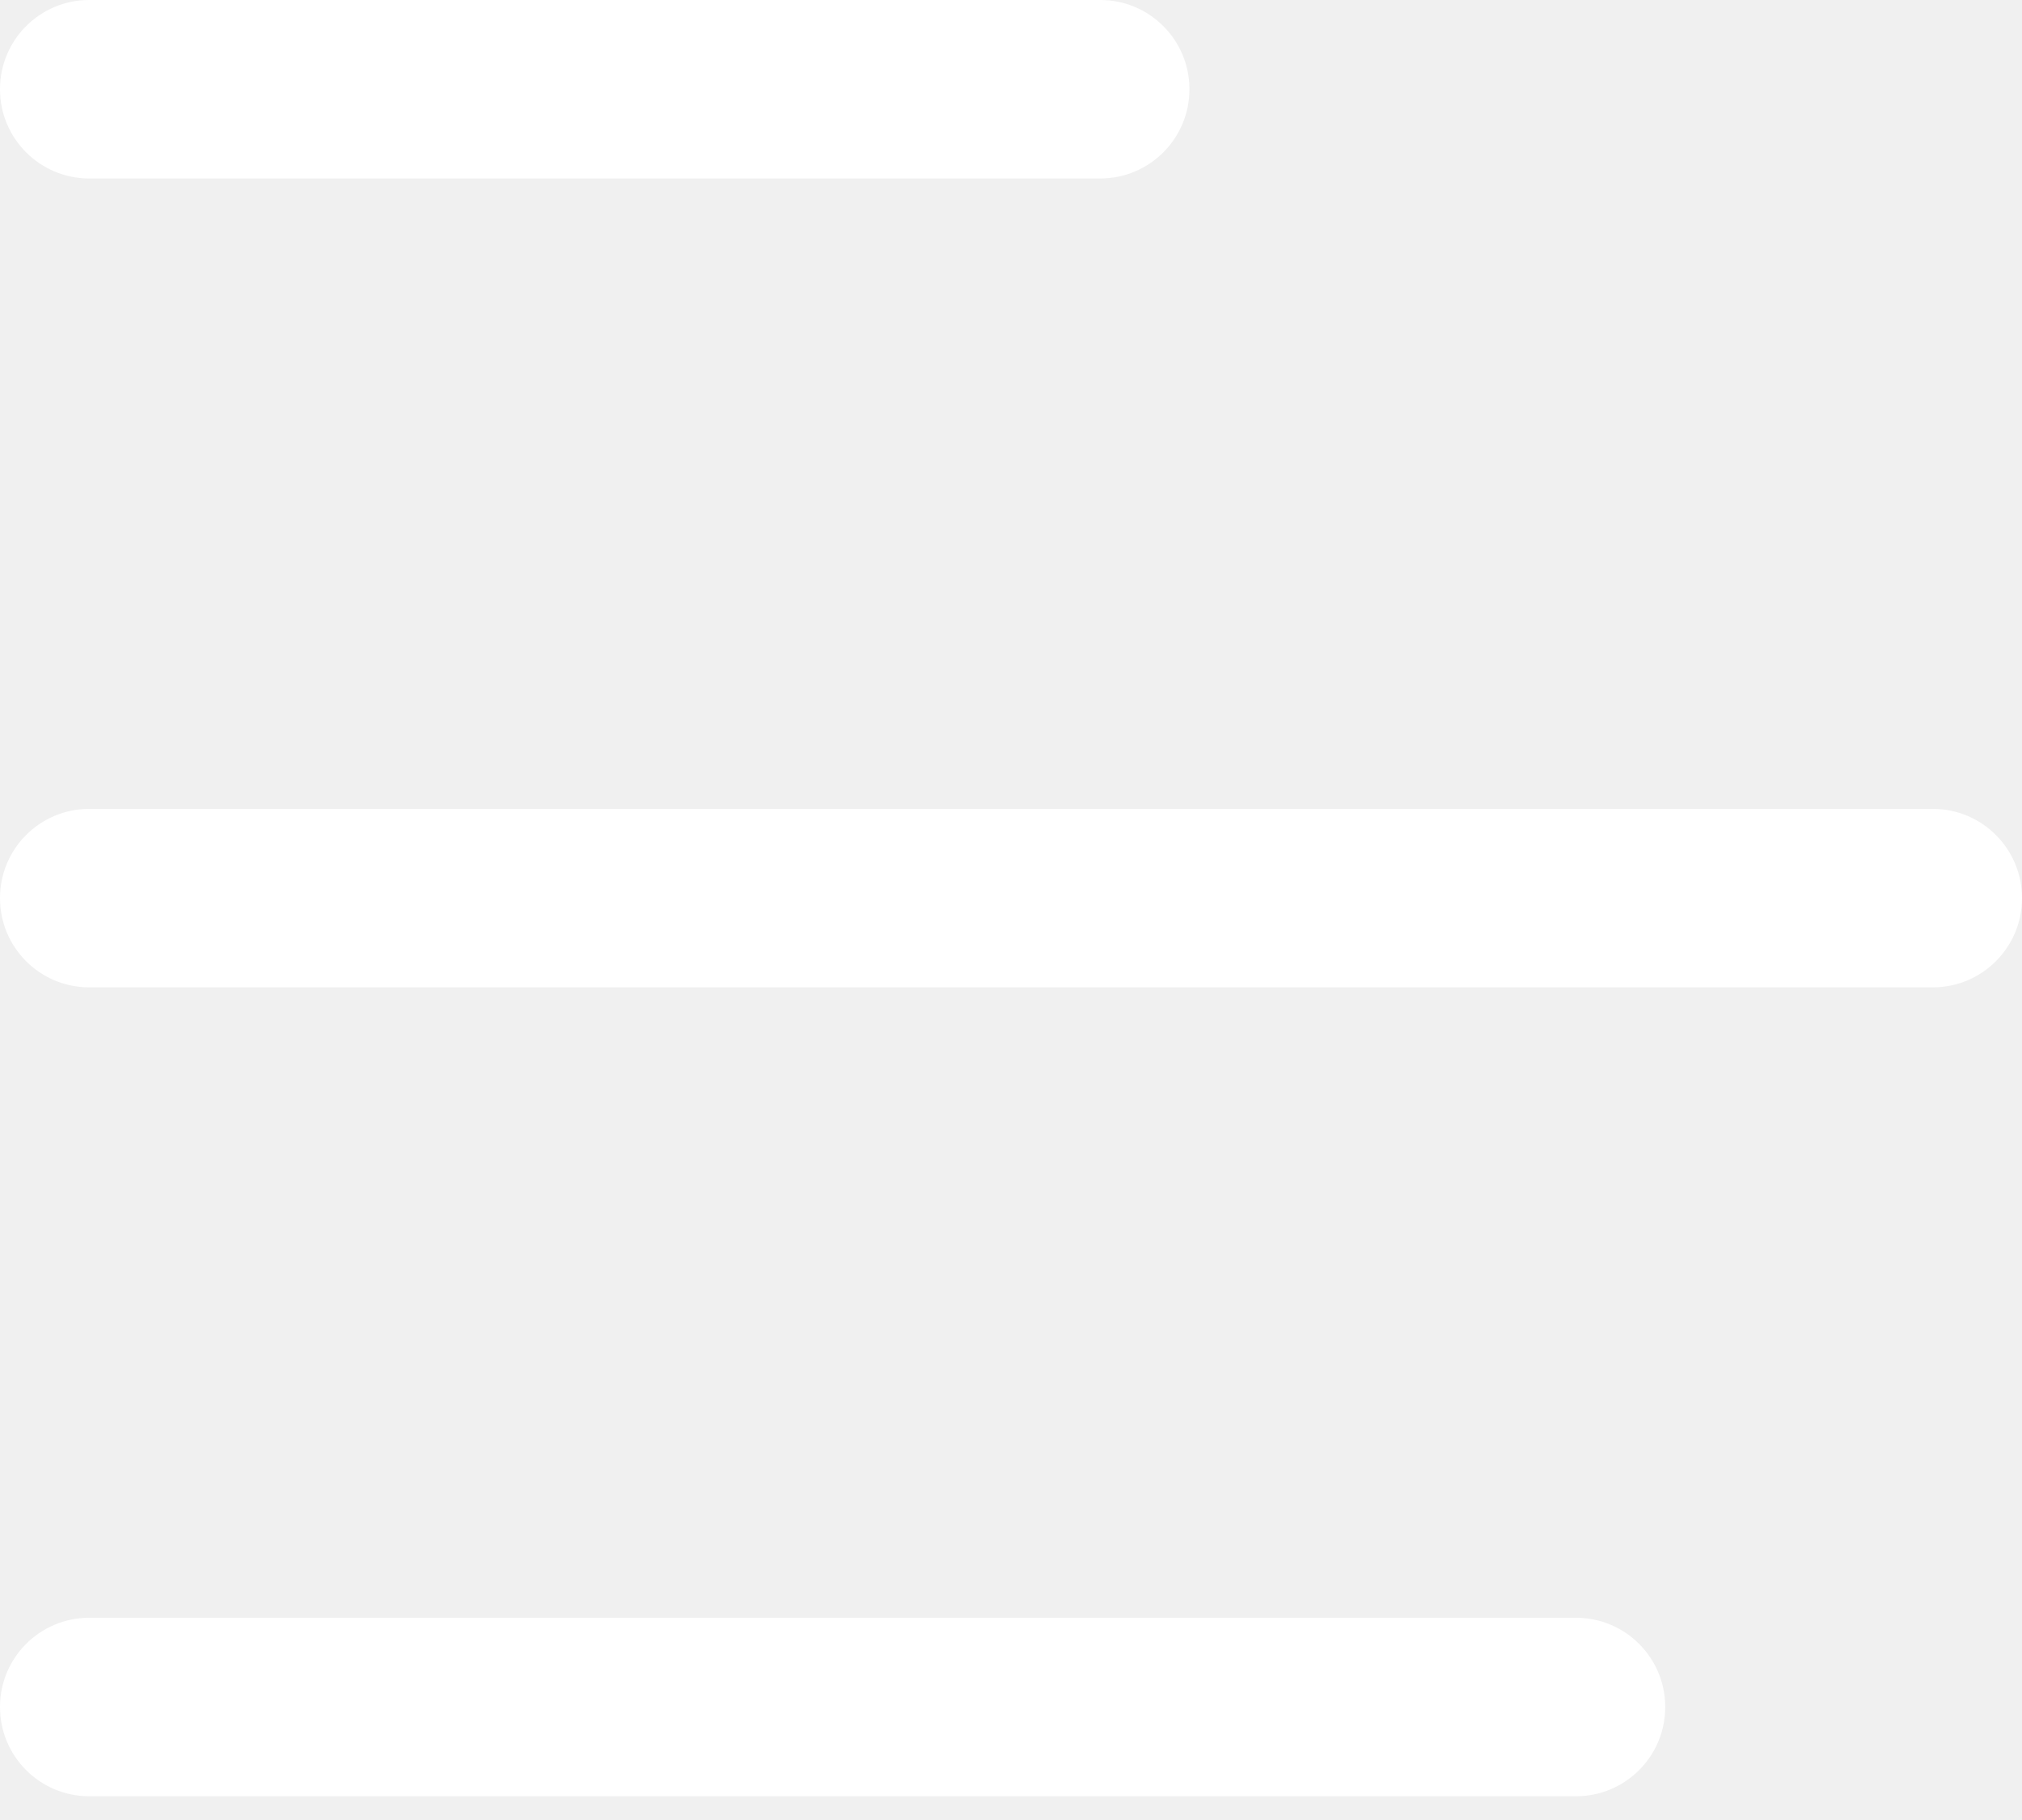
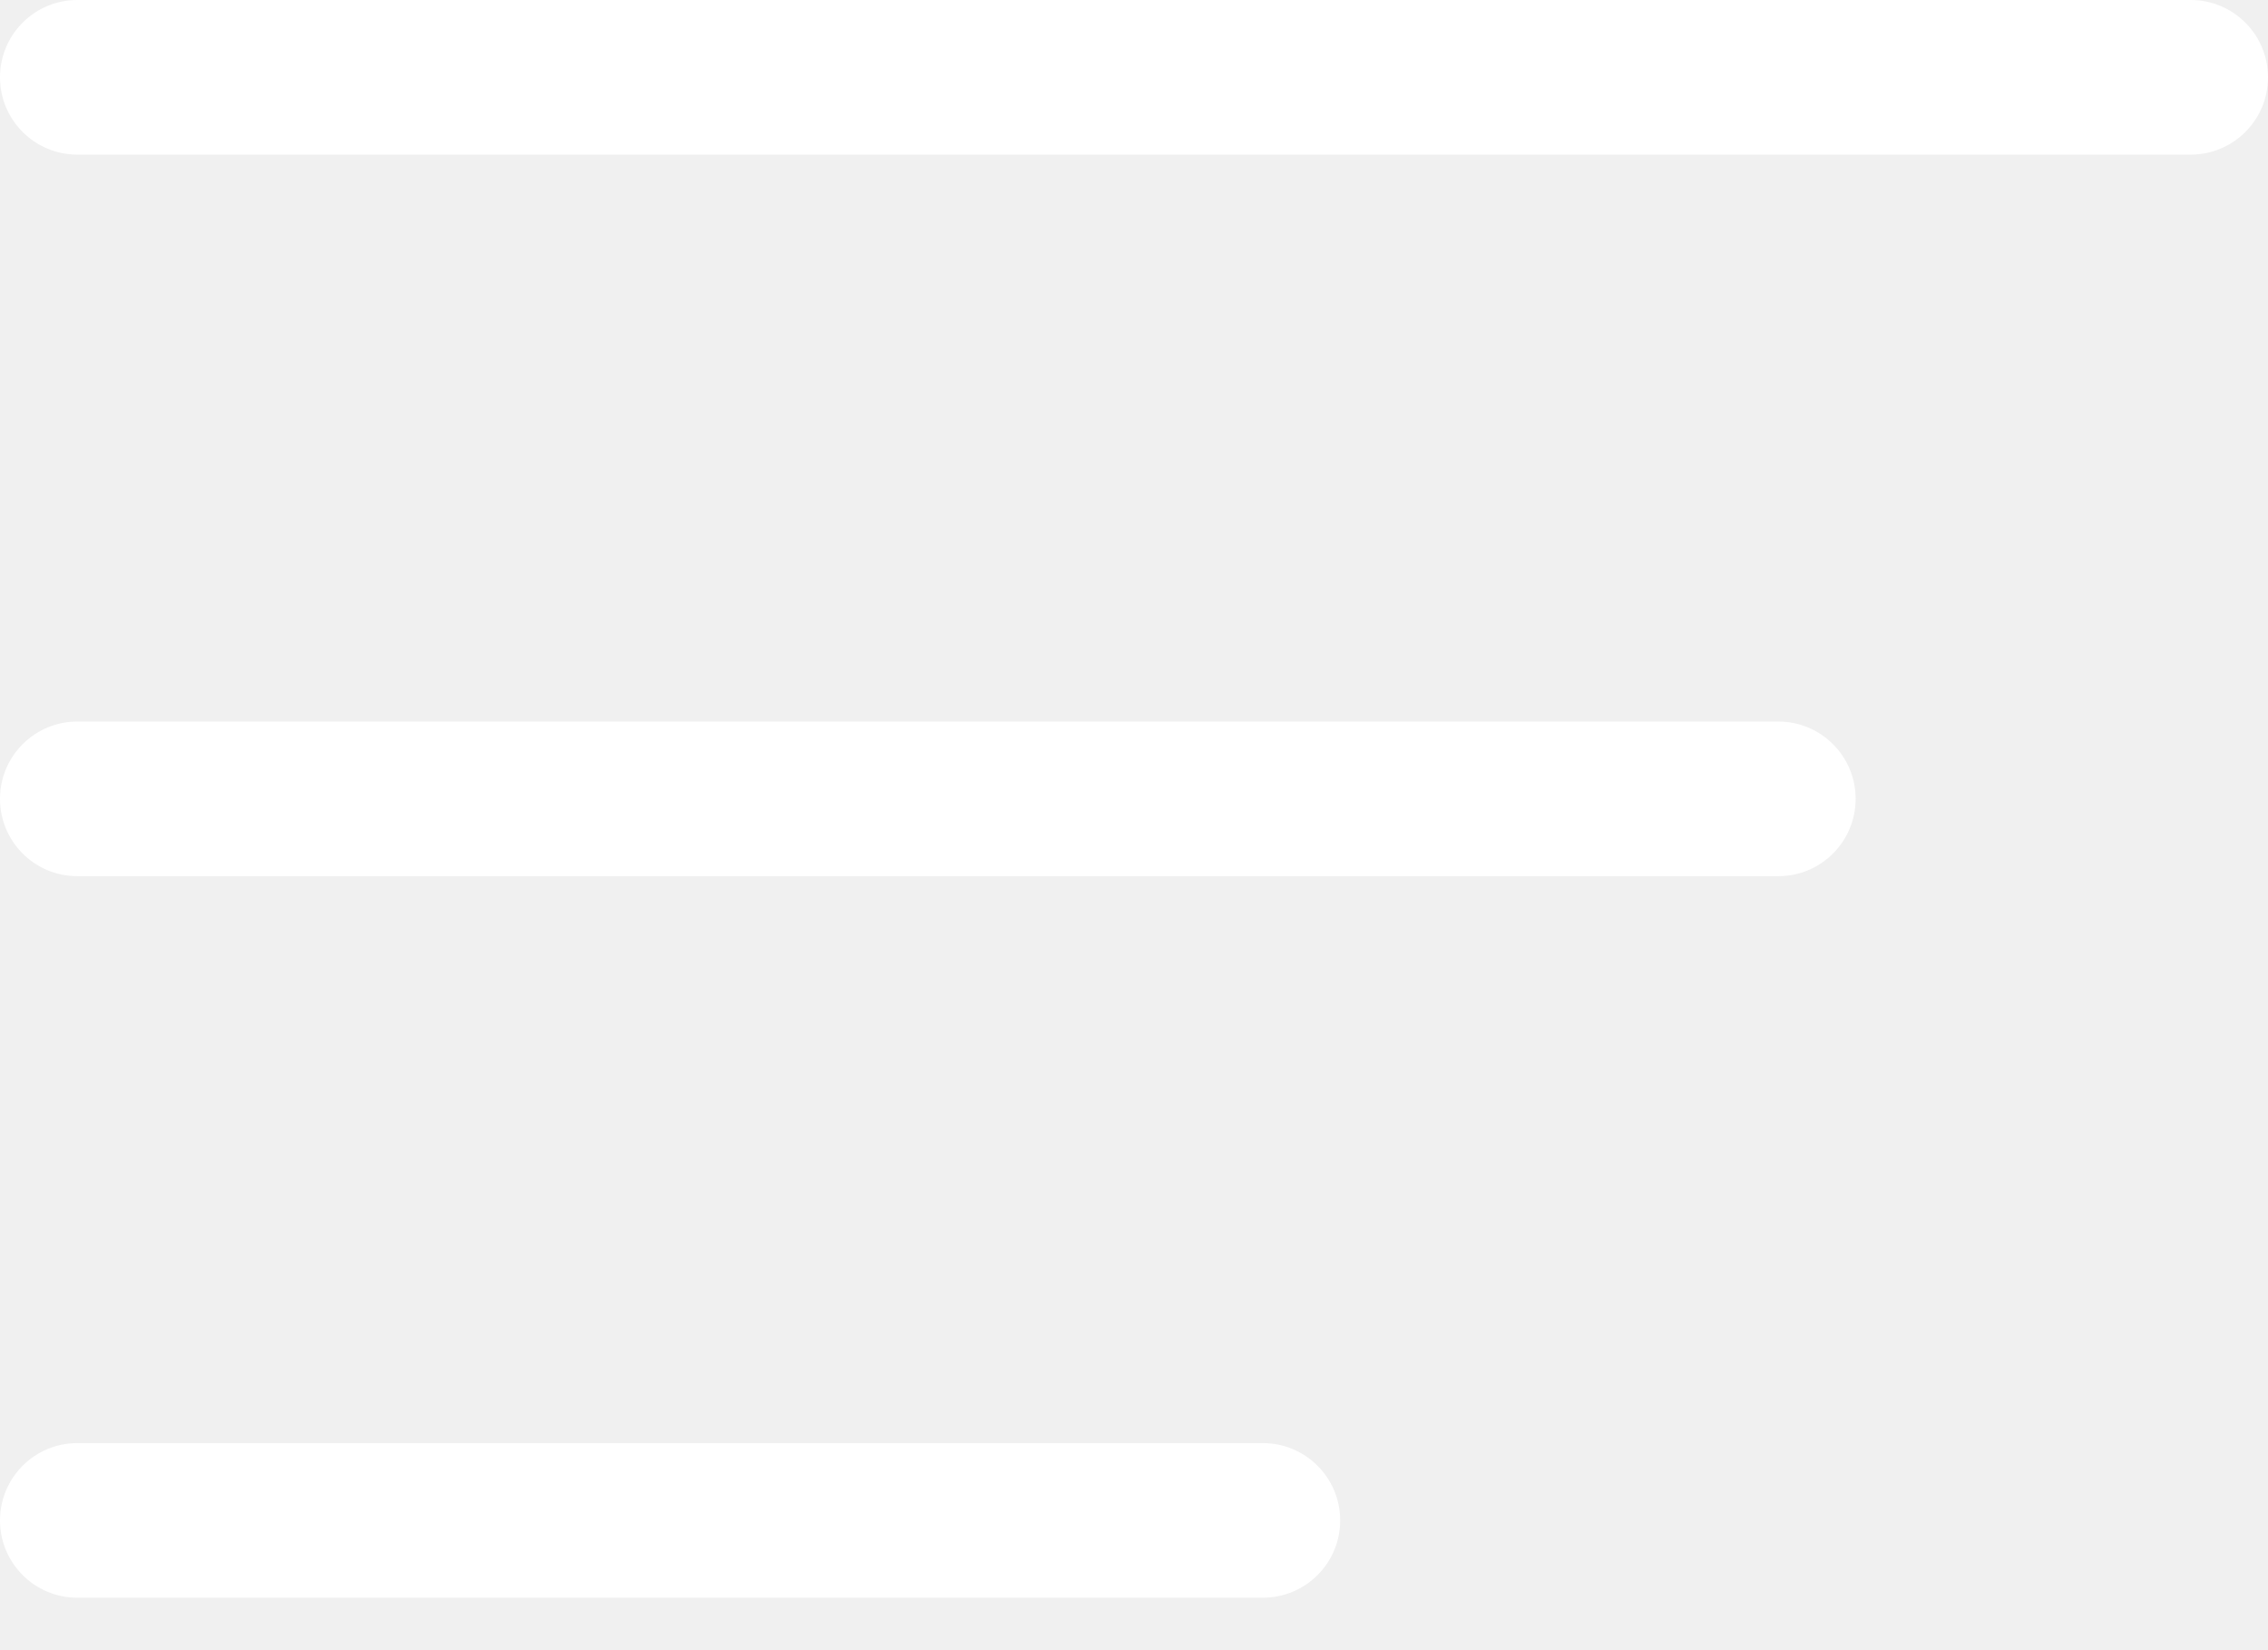
- <svg xmlns="http://www.w3.org/2000/svg" width="20" height="18" viewBox="0 0 20 18" fill="none">
-   <rect width="11.765" height="1.765" rx="0.882" fill="white" />
-   <rect y="8" width="20" height="1.765" rx="0.882" fill="white" />
-   <rect y="16" width="16.471" height="1.765" rx="0.882" fill="white" />
+ <svg xmlns="http://www.w3.org/2000/svg" width="22" height="16" viewBox="0 0 22 16" fill="none">
+   <rect width="22" height="1.5" rx="0.75" fill="white" />
+   <rect y="14" width="13" height="1.5" rx="0.75" fill="white" />
+   <rect y="7" width="18" height="1.5" rx="0.75" fill="white" />
</svg>
